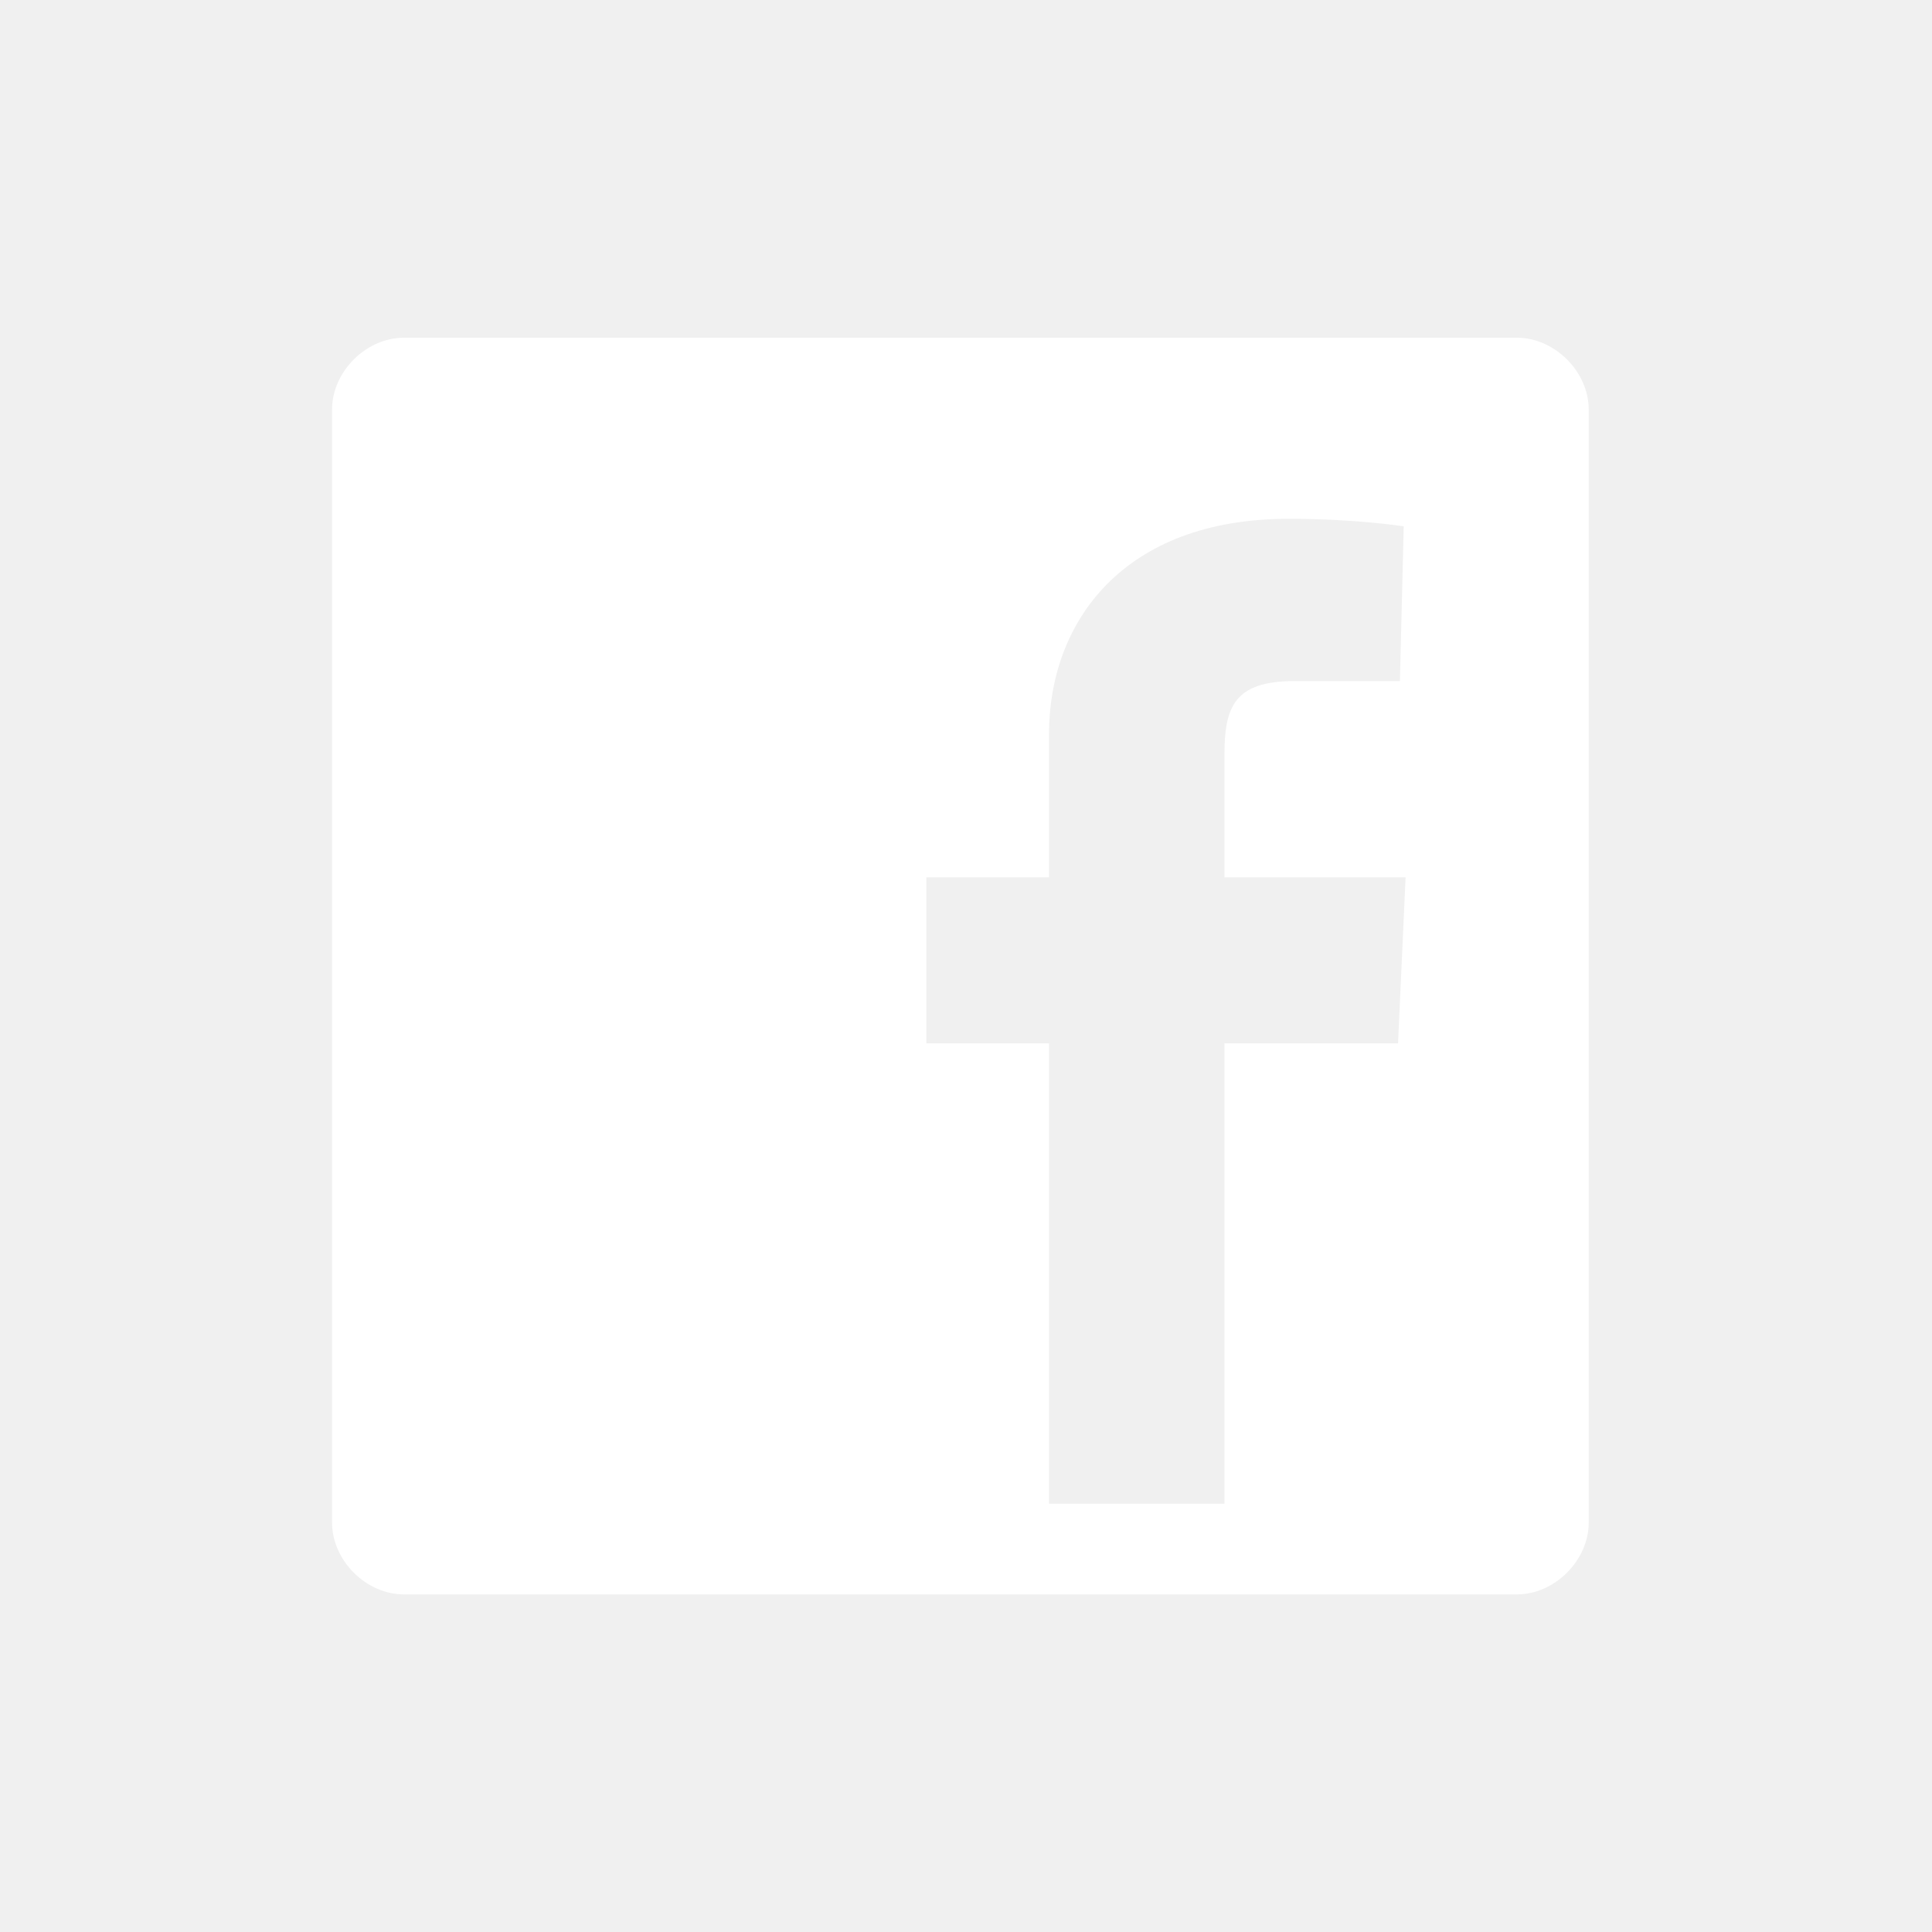
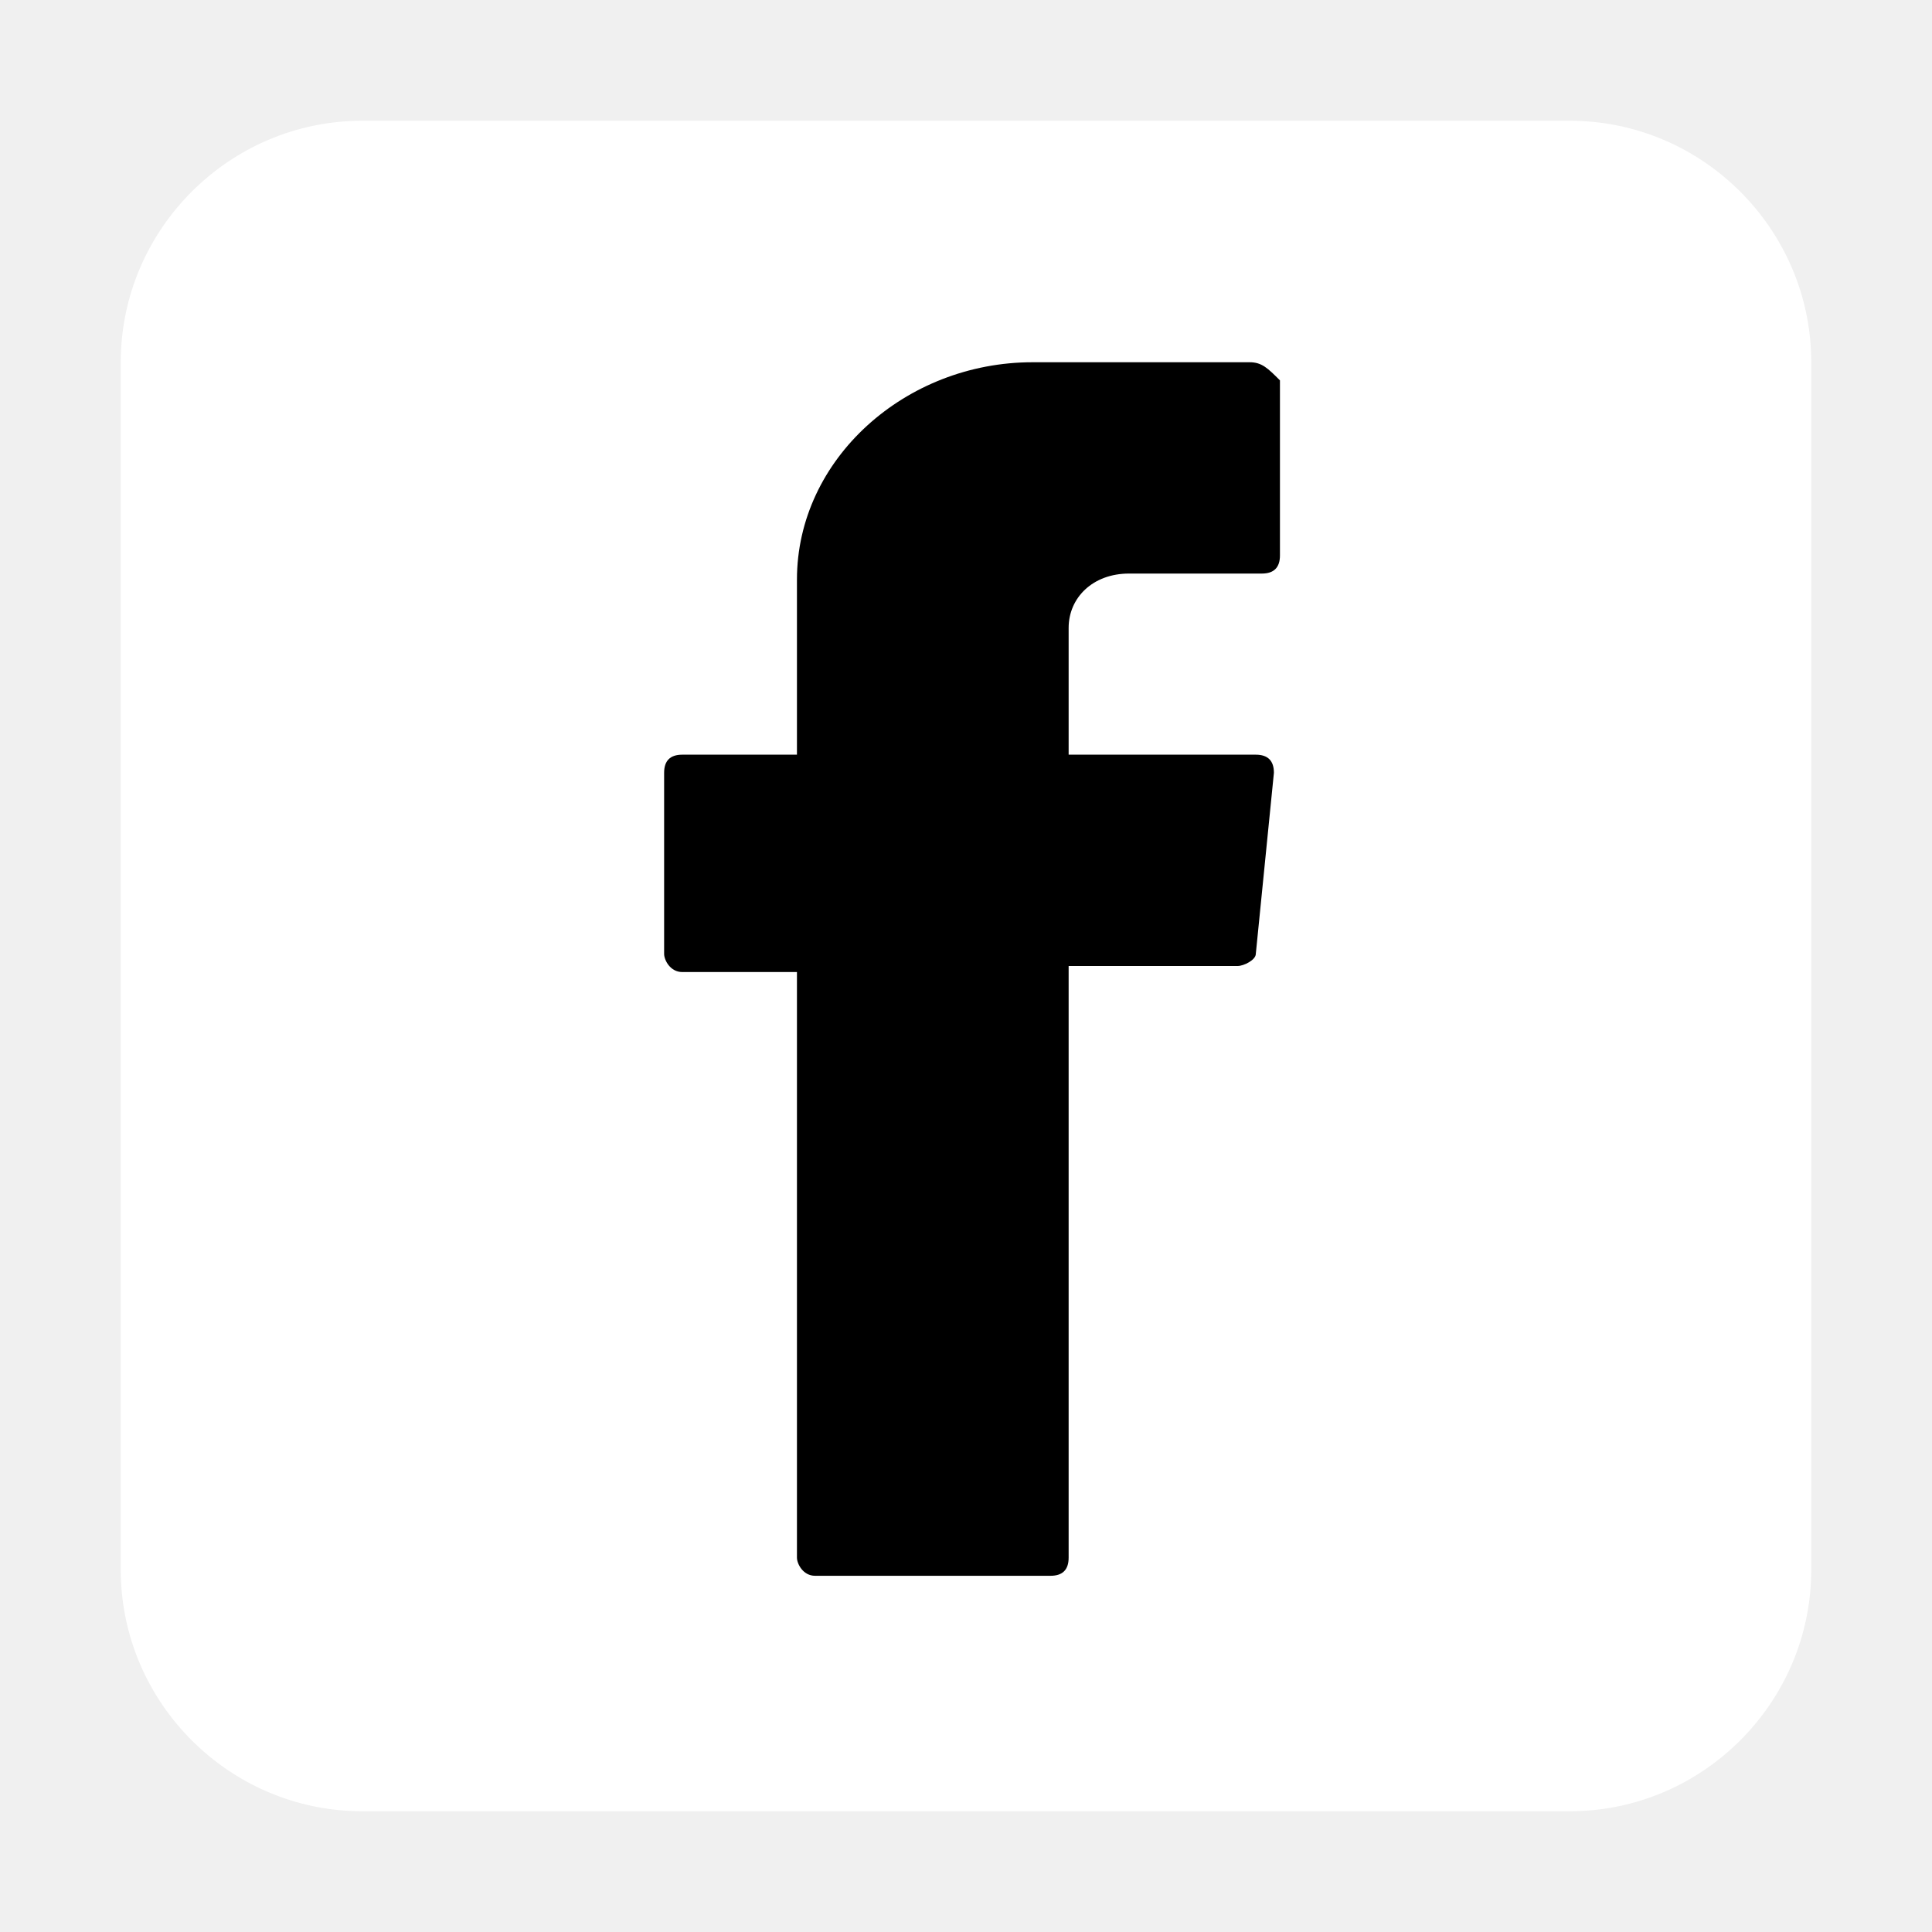
- <svg xmlns="http://www.w3.org/2000/svg" fill="#ffffff" width="800px" height="800px" viewBox="-5.5 0 32 32" version="1.1">
+ <svg xmlns="http://www.w3.org/2000/svg" width="800px" height="800px" viewBox="0 0 32 32" id="Camada_1" version="1.1" xml:space="preserve" fill="#ffffff">
  <g id="SVGRepo_bgCarrier" stroke-width="0" />
  <g id="SVGRepo_tracerCarrier" stroke-linecap="round" stroke-linejoin="round" />
  <g id="SVGRepo_iconCarrier">
-     <path d="M1.188 5.594h18.438c0.625 0 1.188 0.563 1.188 1.188v18.438c0 0.625-0.563 1.188-1.188 1.188h-18.438c-0.625 0-1.188-0.563-1.188-1.188v-18.438c0-0.625 0.563-1.188 1.188-1.188zM14.781 17.281h2.875l0.125-2.75h-3v-2.031c0-0.781 0.156-1.219 1.156-1.219h1.75l0.063-2.563s-0.781-0.125-1.906-0.125c-2.75 0-3.969 1.719-3.969 3.563v2.375h-2.031v2.75h2.031v7.625h2.906v-7.625z" />
+     <style type="text/css"> .st0{fill-rule:evenodd;clip-rule:evenodd;fill:#000000;} </style>
+     <path d="M6,2h20c2.2,0,4,1.8,4,4v20c0,2.2-1.8,4-4,4H6c-2.2,0-4-1.8-4-4V6C2,3.8,3.8,2,6,2z" />
+     <path class="st0" d="M13.2,16.1v9.7c0,0.1,0.1,0.3,0.3,0.3h3.9c0.2,0,0.3-0.1,0.3-0.3v-9.8h2.8c0.1,0,0.3-0.1,0.3-0.2l0.3-3 c0-0.2-0.1-0.3-0.3-0.3h-3.1v-2.1c0-0.5,0.4-0.9,1-0.9h2.2c0.2,0,0.3-0.1,0.3-0.3V6.3C21,6.1,20.9,6,20.7,6h-3.6 c-2.1,0-3.9,1.6-3.9,3.6v2.9h-1.9c-0.2,0-0.3,0.1-0.3,0.3v3c0,0.1,0.1,0.3,0.3,0.3h1.9V16.1z" />
  </g>
</svg>
